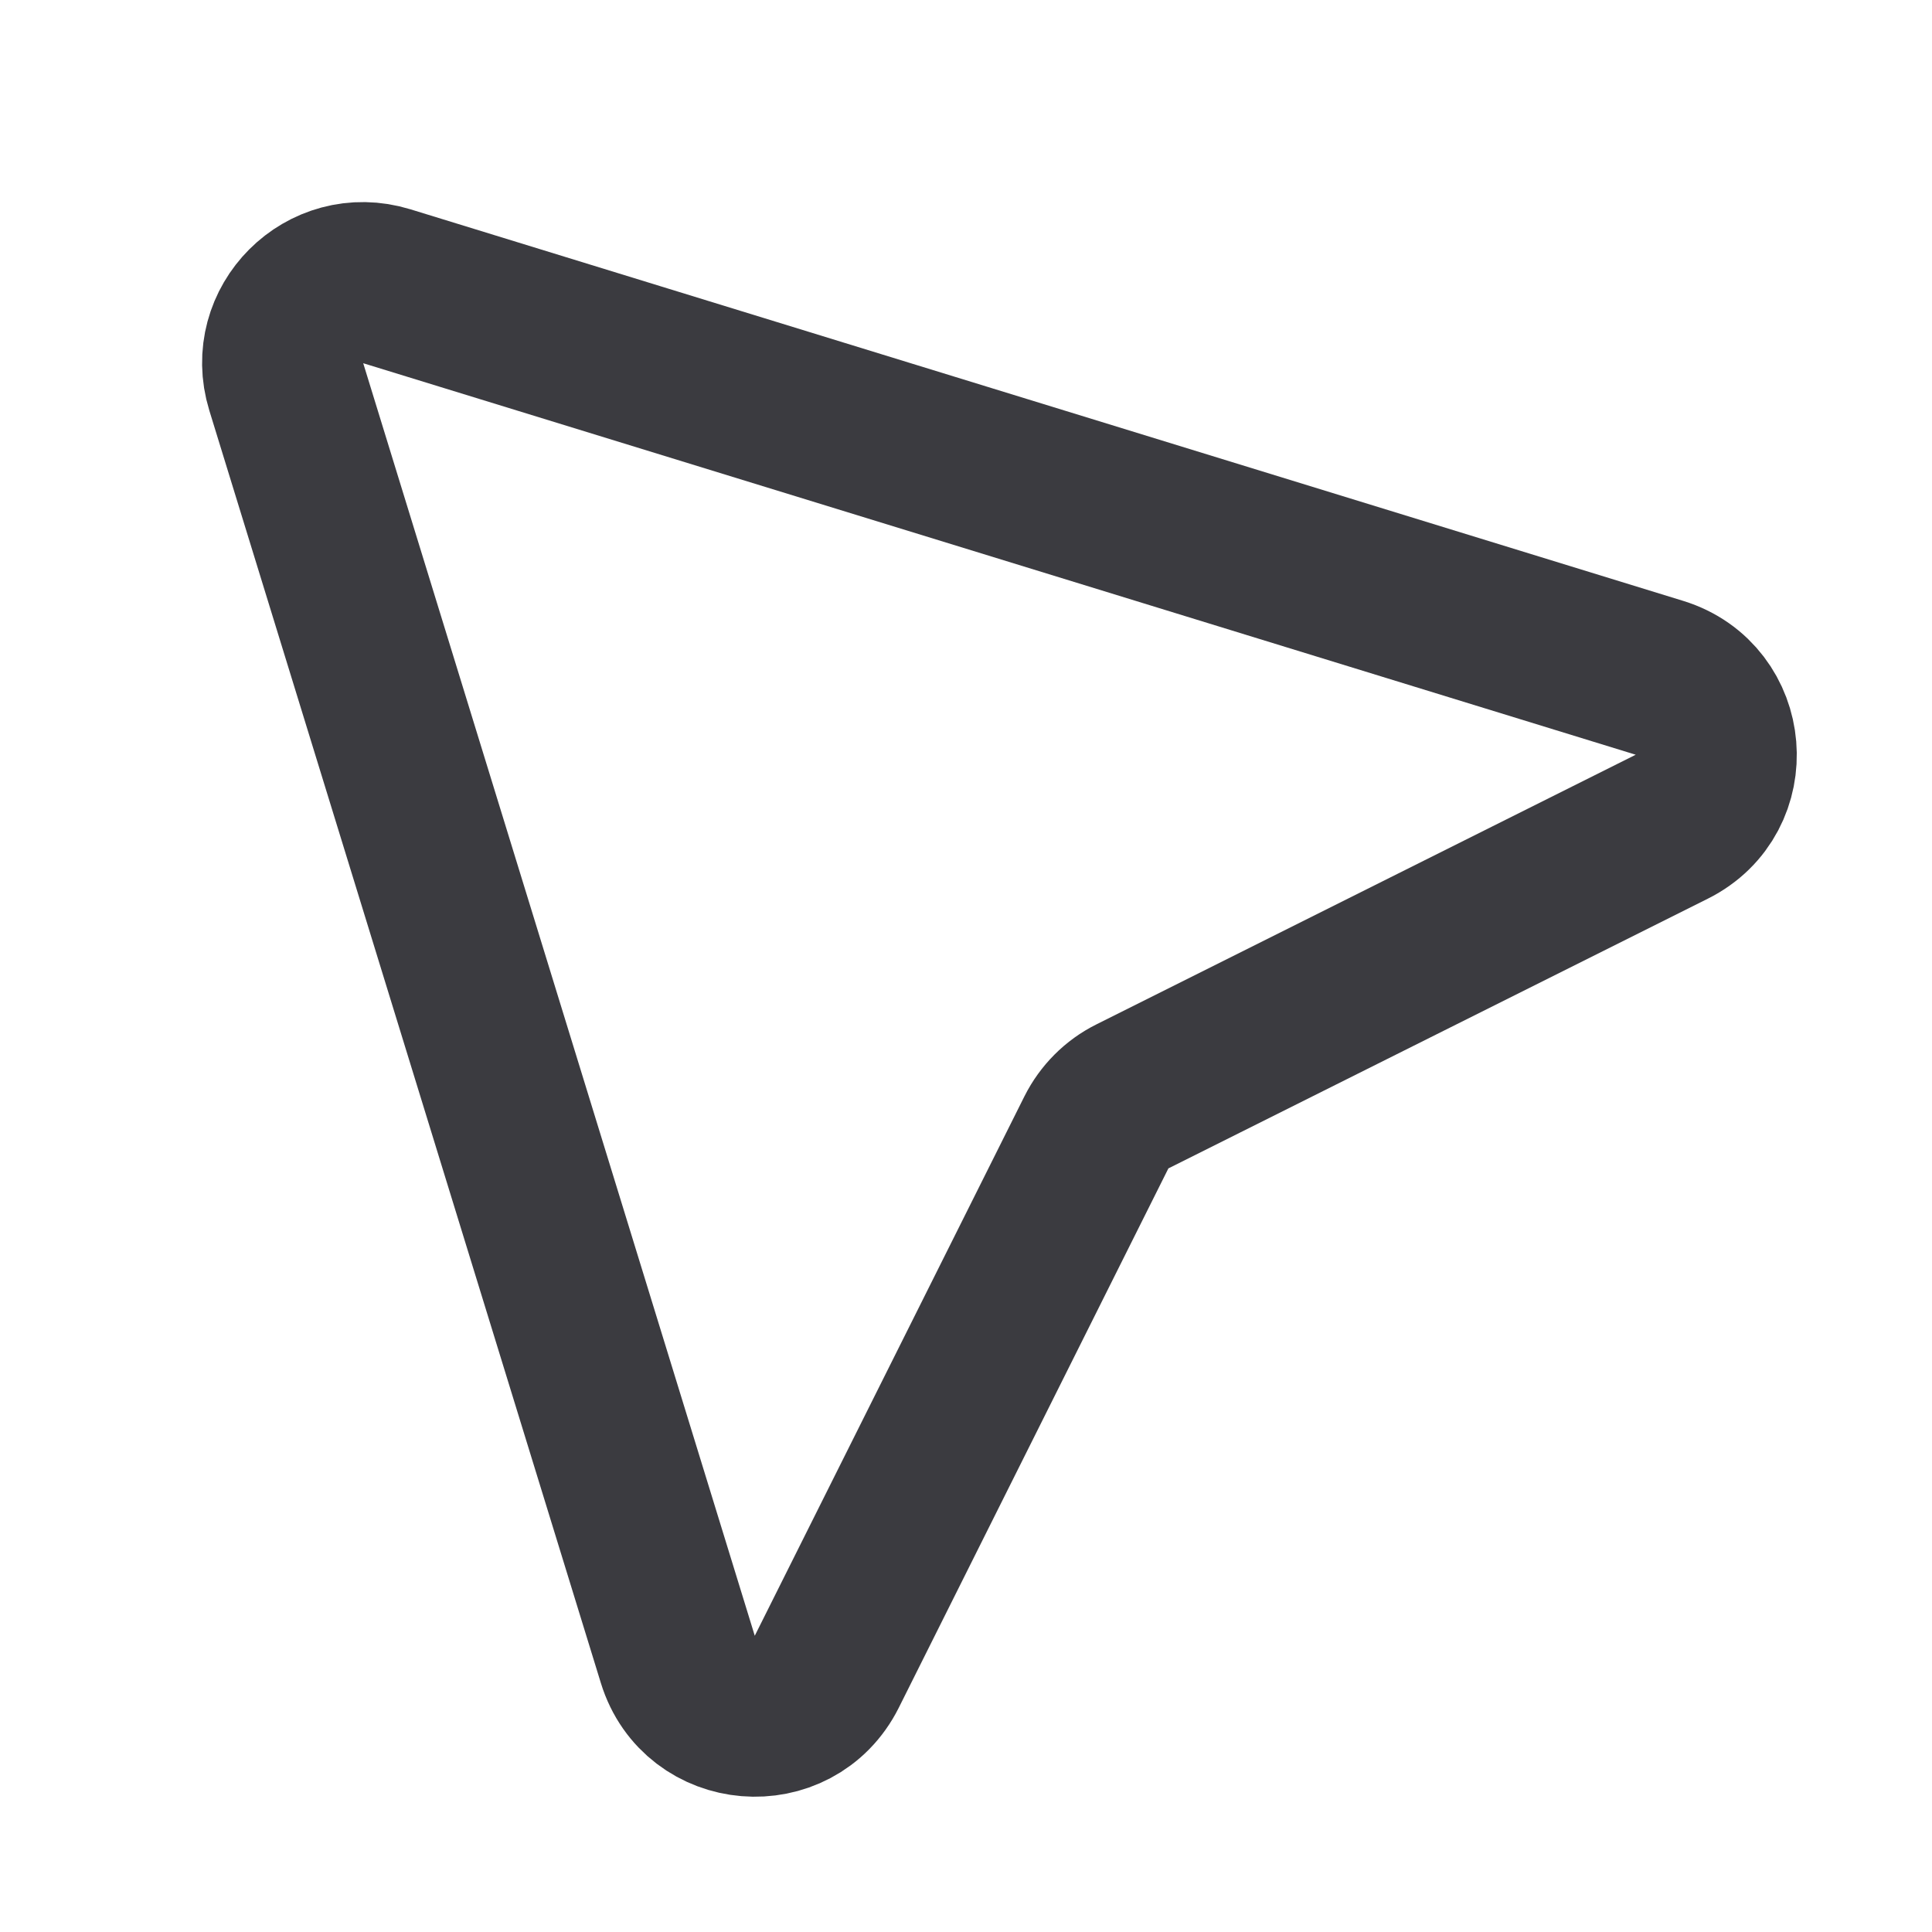
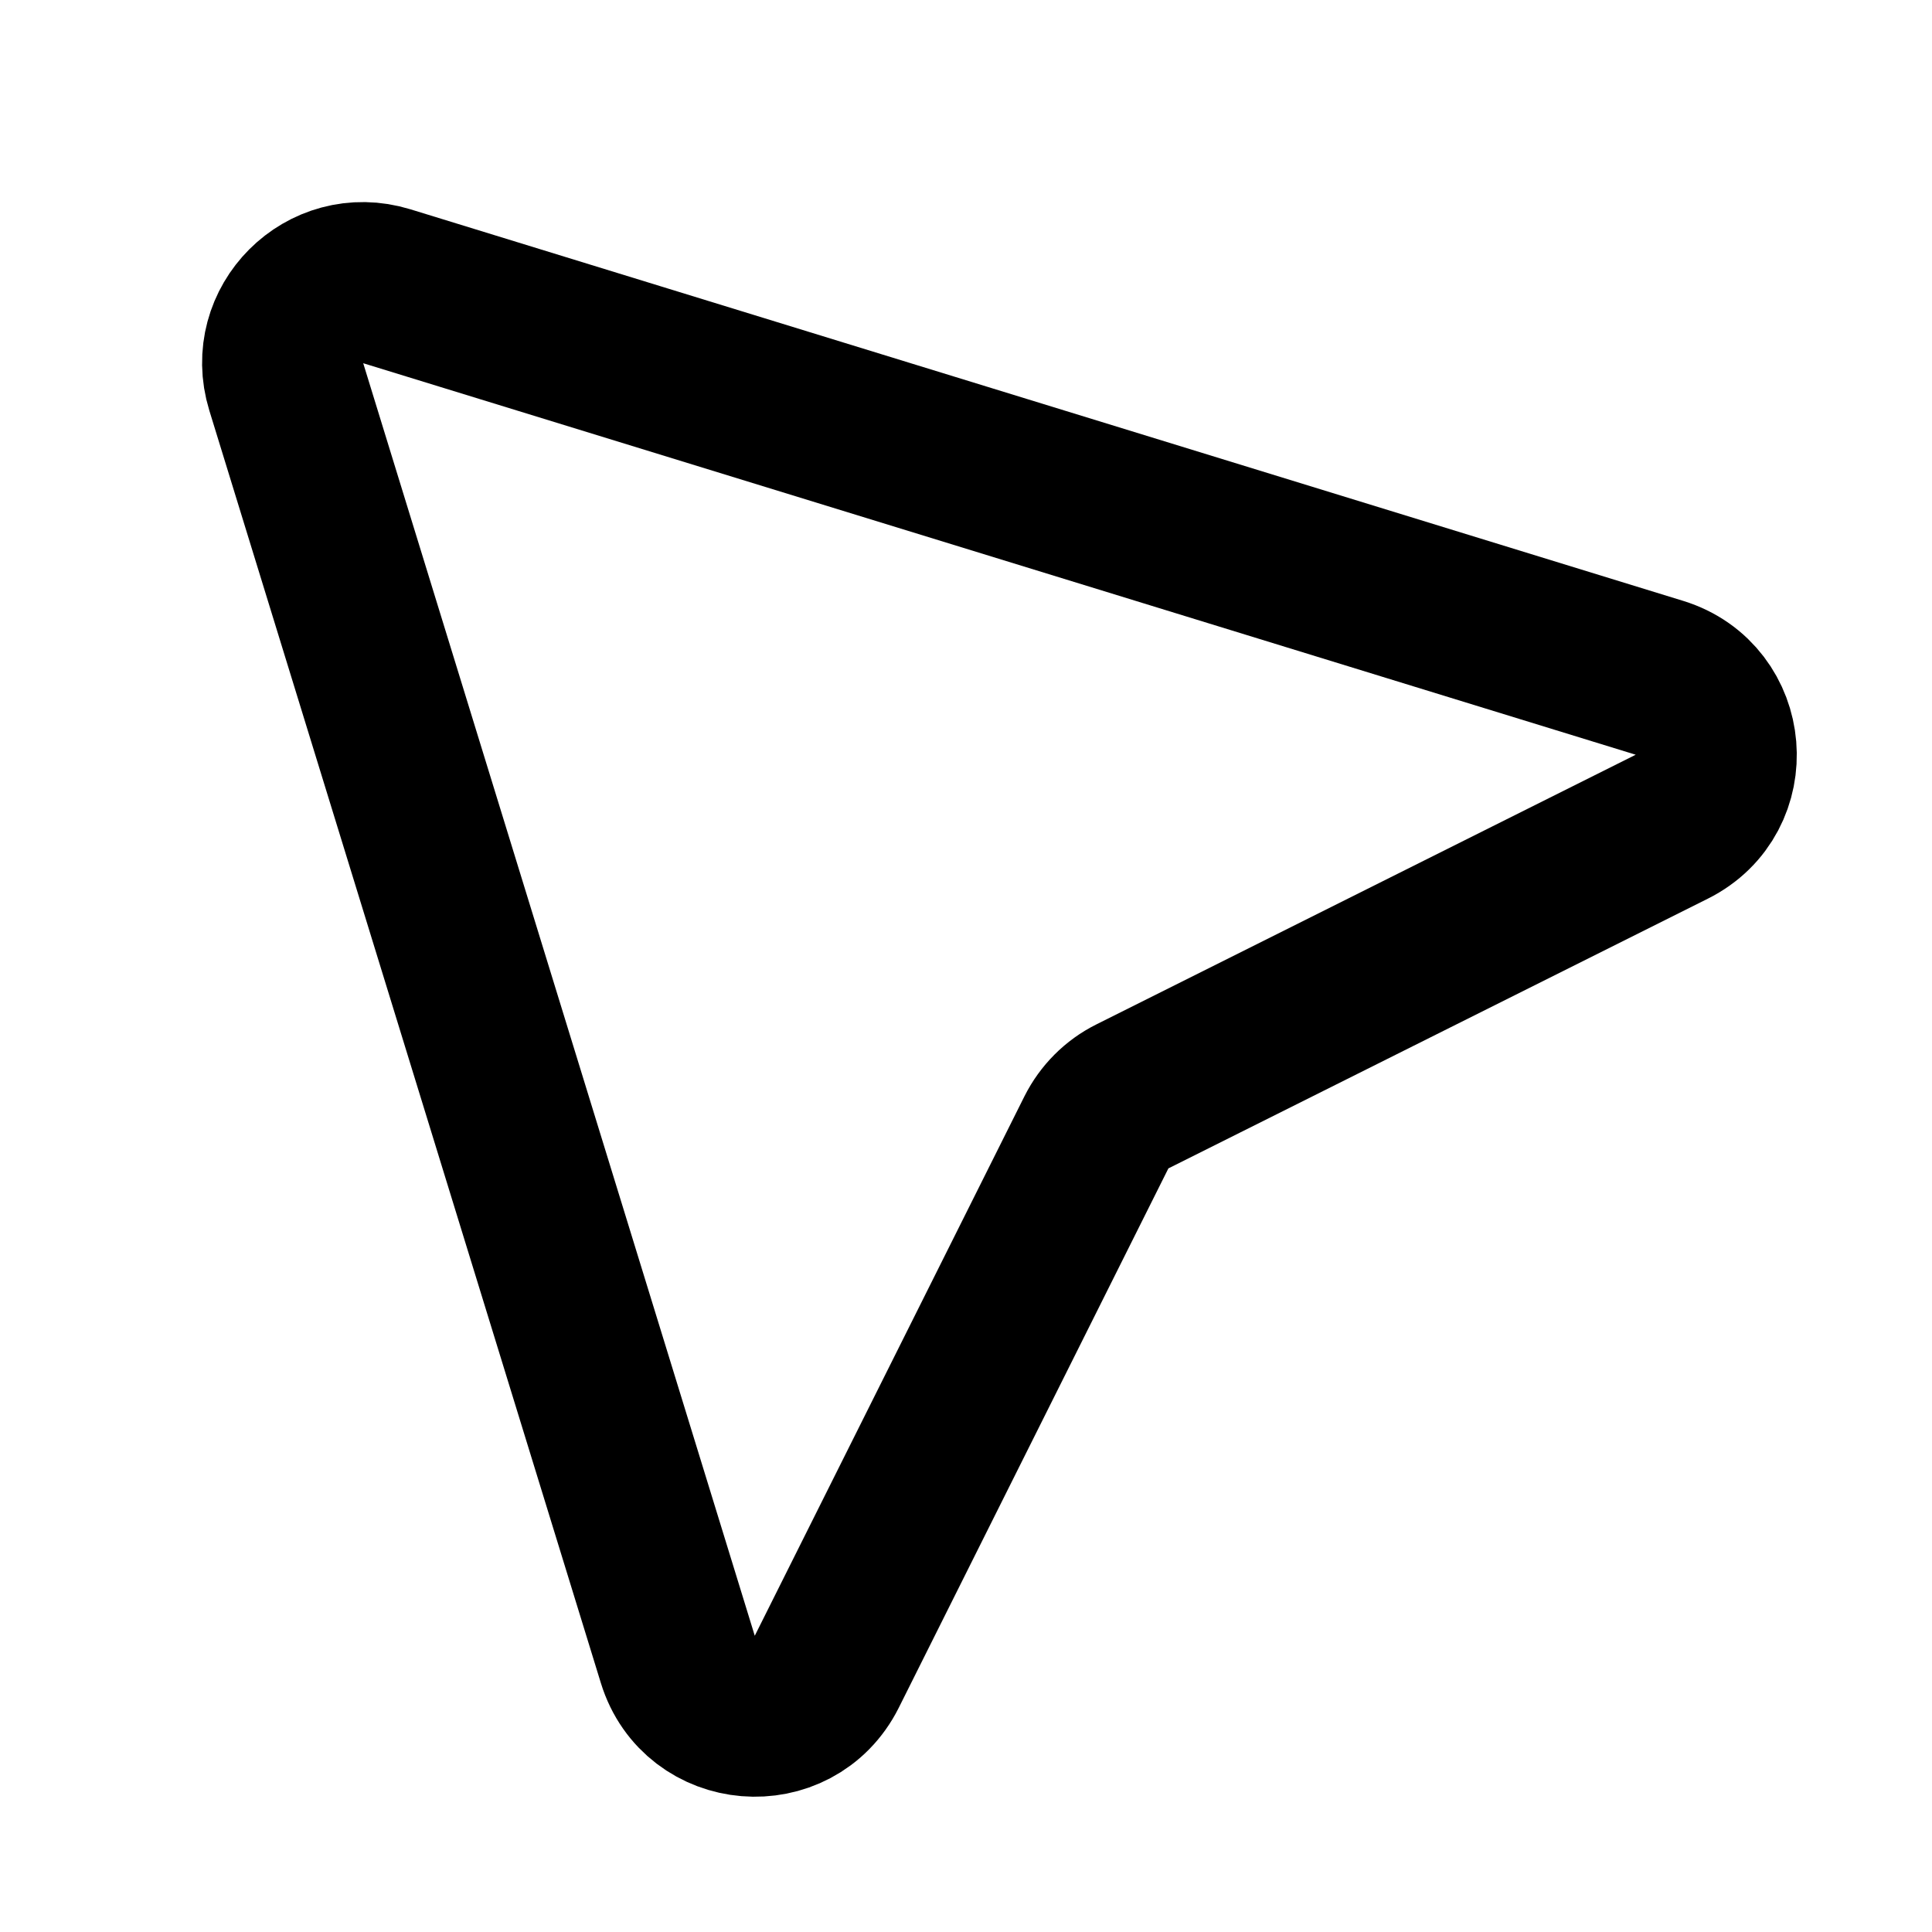
<svg xmlns="http://www.w3.org/2000/svg" preserveAspectRatio="none" overflow="visible" style="display: block;" width="18" height="18" viewBox="0 0 18 18" fill="none">
  <g id="Icon">
-     <path id="Vector" d="M3.604 2.667L15.461 6.315C16.107 6.514 16.181 7.4 15.576 7.702L10.55 10.215C10.405 10.287 10.288 10.405 10.215 10.55L7.703 15.575C7.4 16.18 6.514 16.107 6.315 15.46L2.667 3.604C2.49 3.028 3.028 2.49 3.604 2.667Z" stroke="#3B3B40" stroke-width="1.5" stroke-linecap="round" stroke-linejoin="round" />
+     <path id="Vector" d="M3.604 2.667L15.461 6.315C16.107 6.514 16.181 7.4 15.576 7.702L10.55 10.215C10.405 10.287 10.288 10.405 10.215 10.55L7.703 15.575C7.4 16.18 6.514 16.107 6.315 15.46L2.667 3.604C2.49 3.028 3.028 2.49 3.604 2.667Z" stroke="currentColor" stroke-width="1.5" stroke-linecap="round" stroke-linejoin="round" />
  </g>
</svg>
